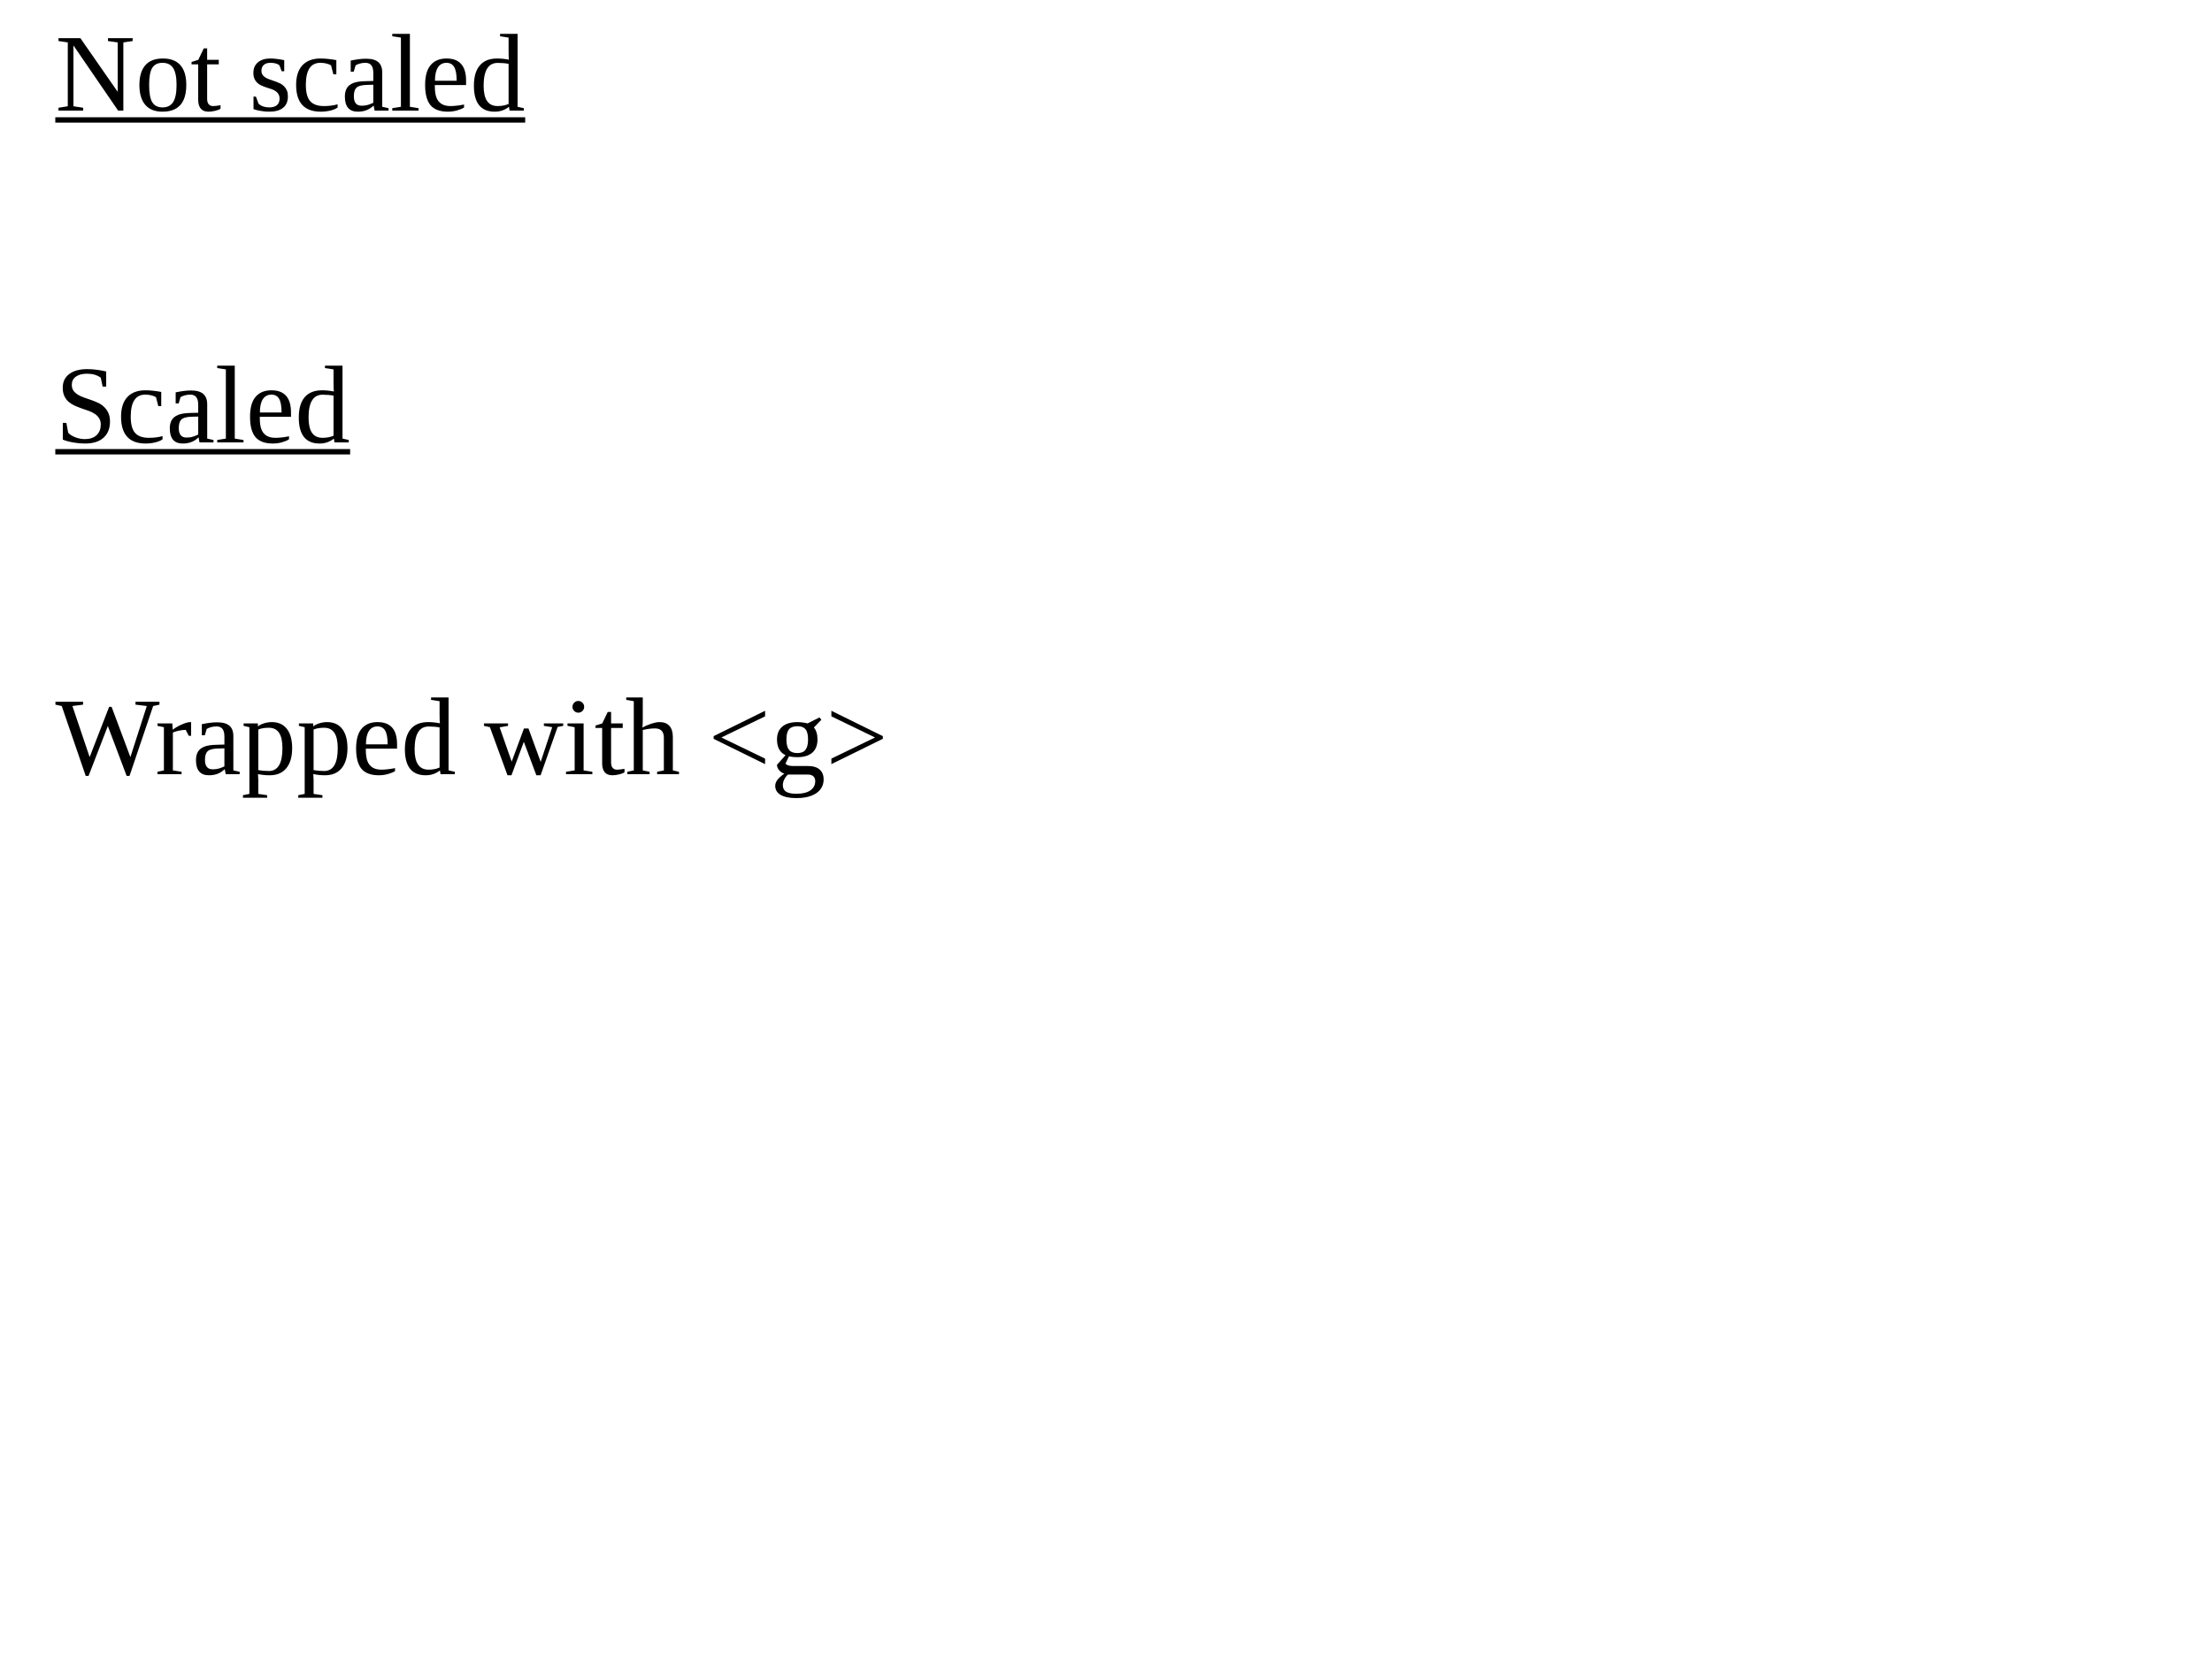
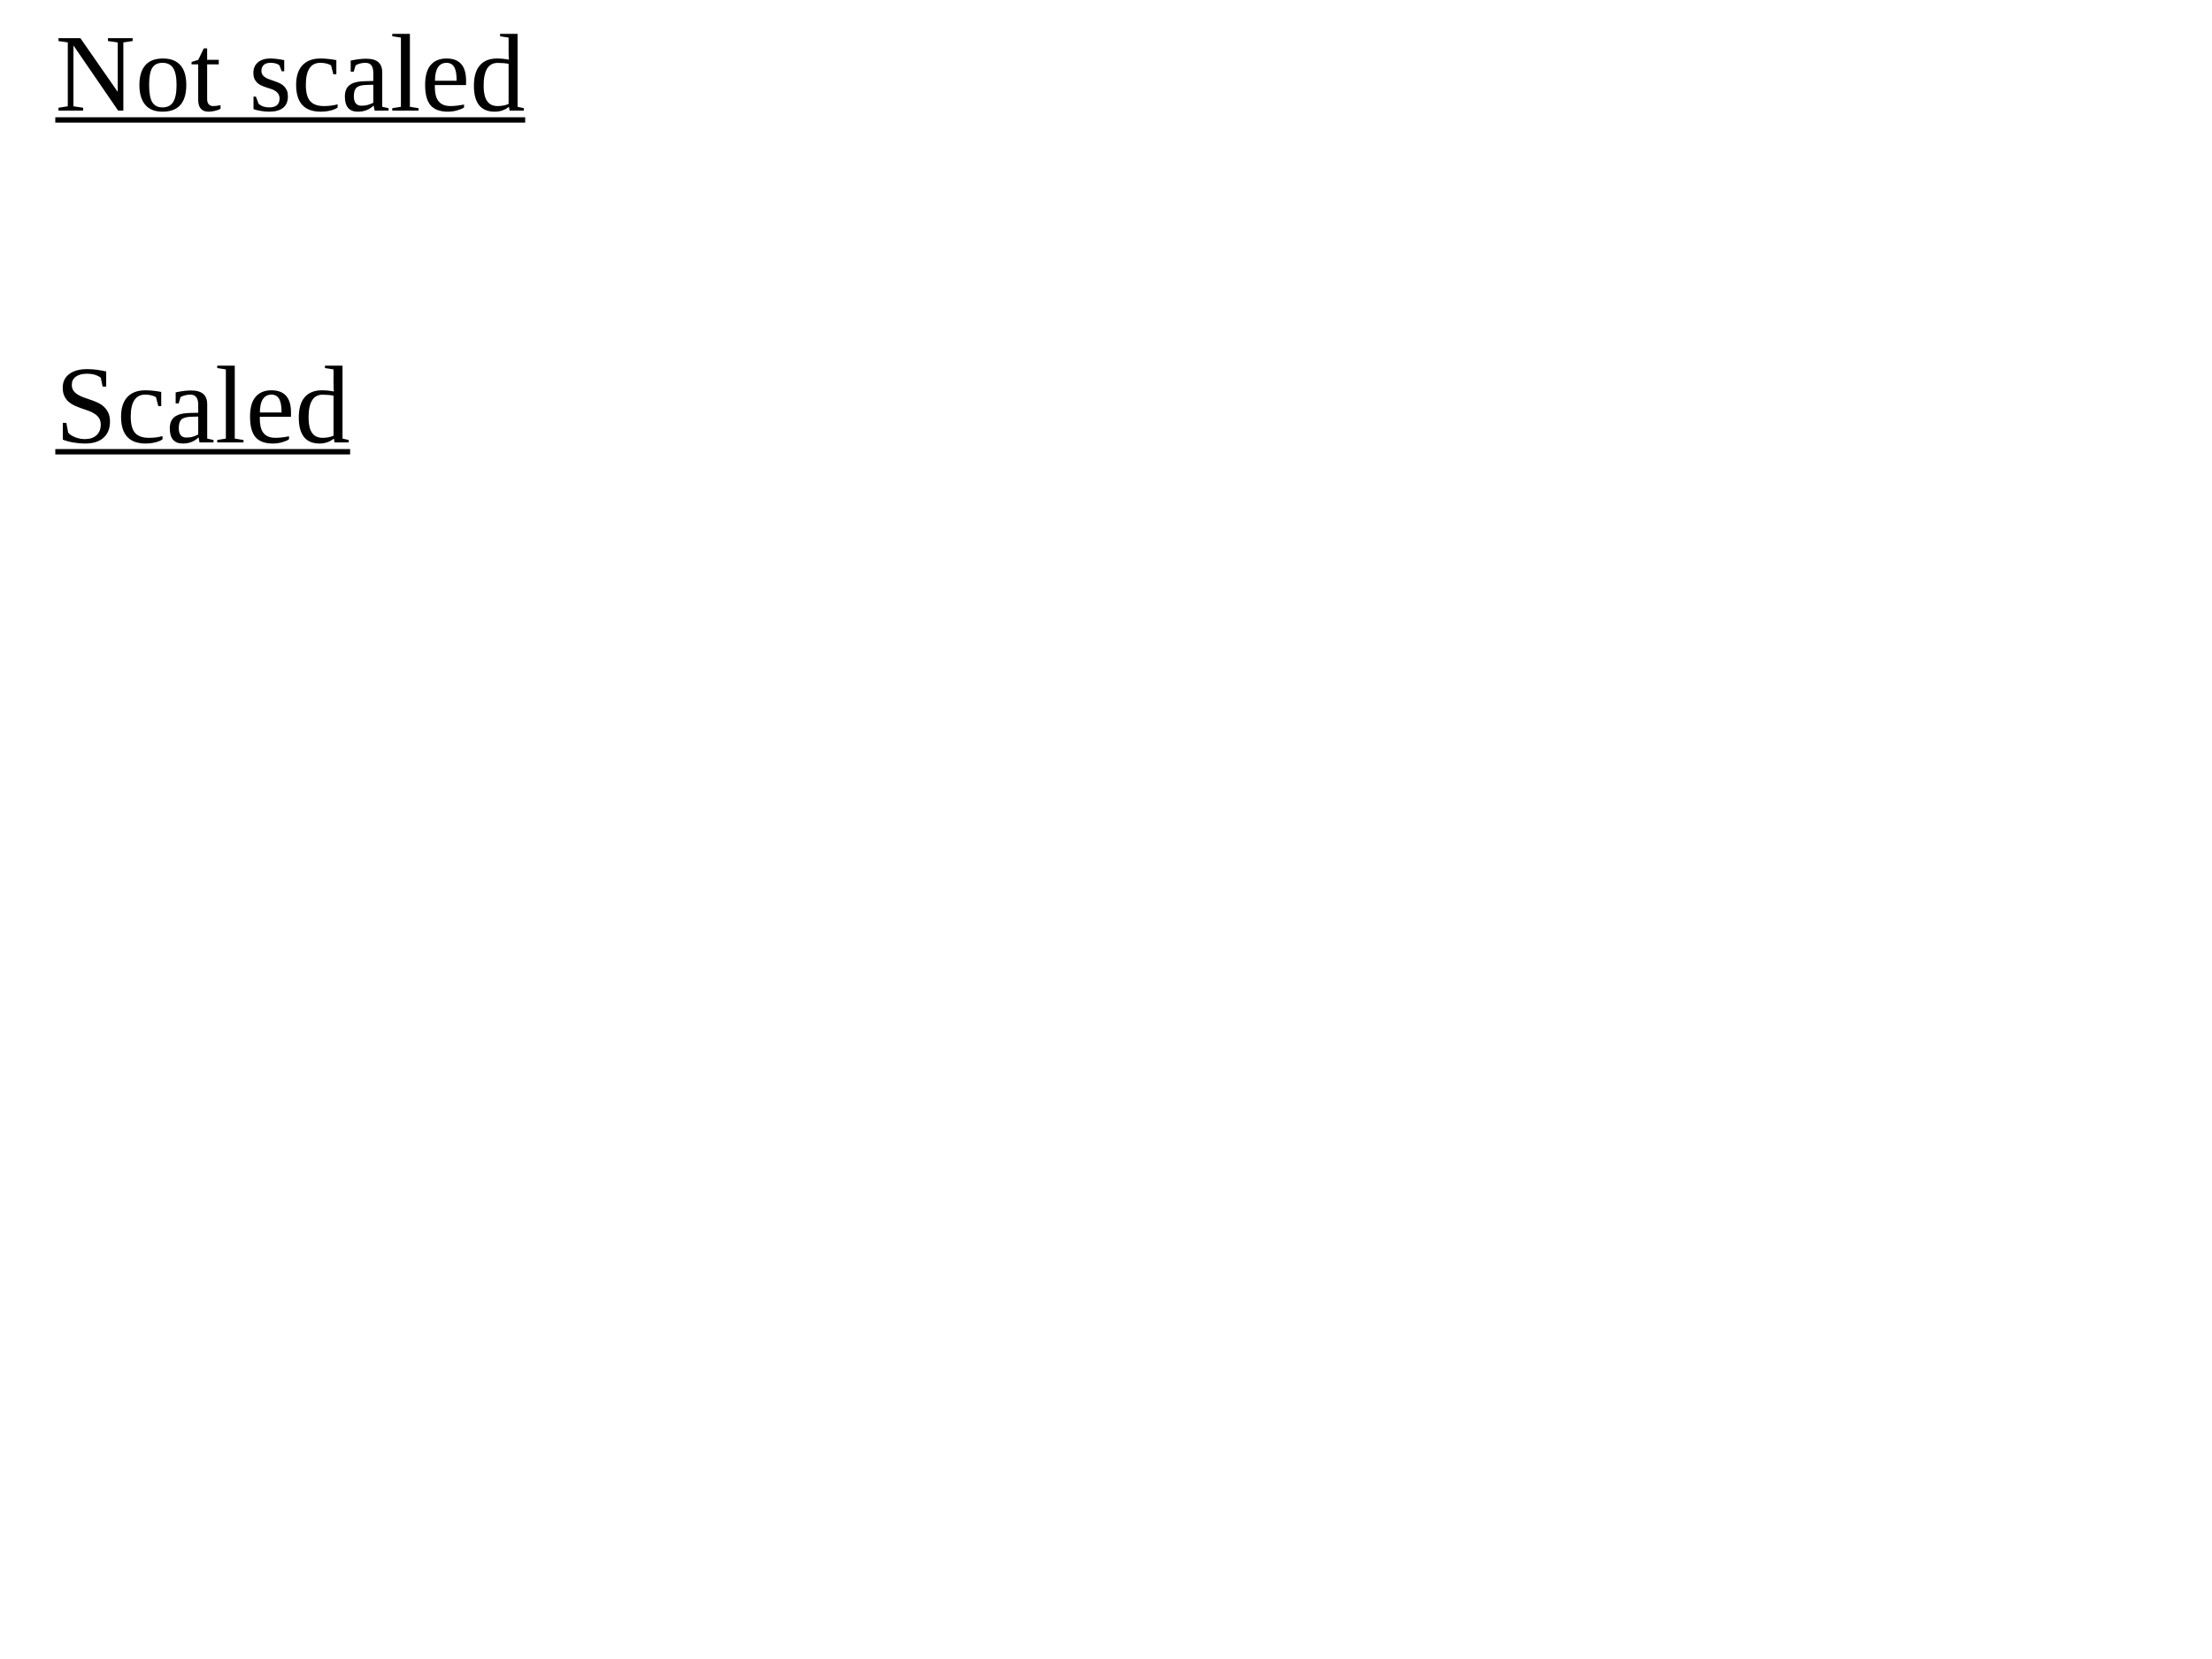
<svg xmlns="http://www.w3.org/2000/svg" width="800" height="600">
  <style>
- #t1, #g1 {
+ #t1 {
  font-size: 40px;
  text-decoration: underline;
}
#t2 {
  font-size: 20px;
  text-decoration: underline;
}
</style>
  <text id="t1" x="20" y="40">Not scaled</text>
  <text id="t2" x="10" y="80" transform="scale(2)">Scaled</text>
-   <g id="g1">
-     <text x="20" y="280">Wrapped with &lt;g&gt;</text>
-   </g>
</svg>
